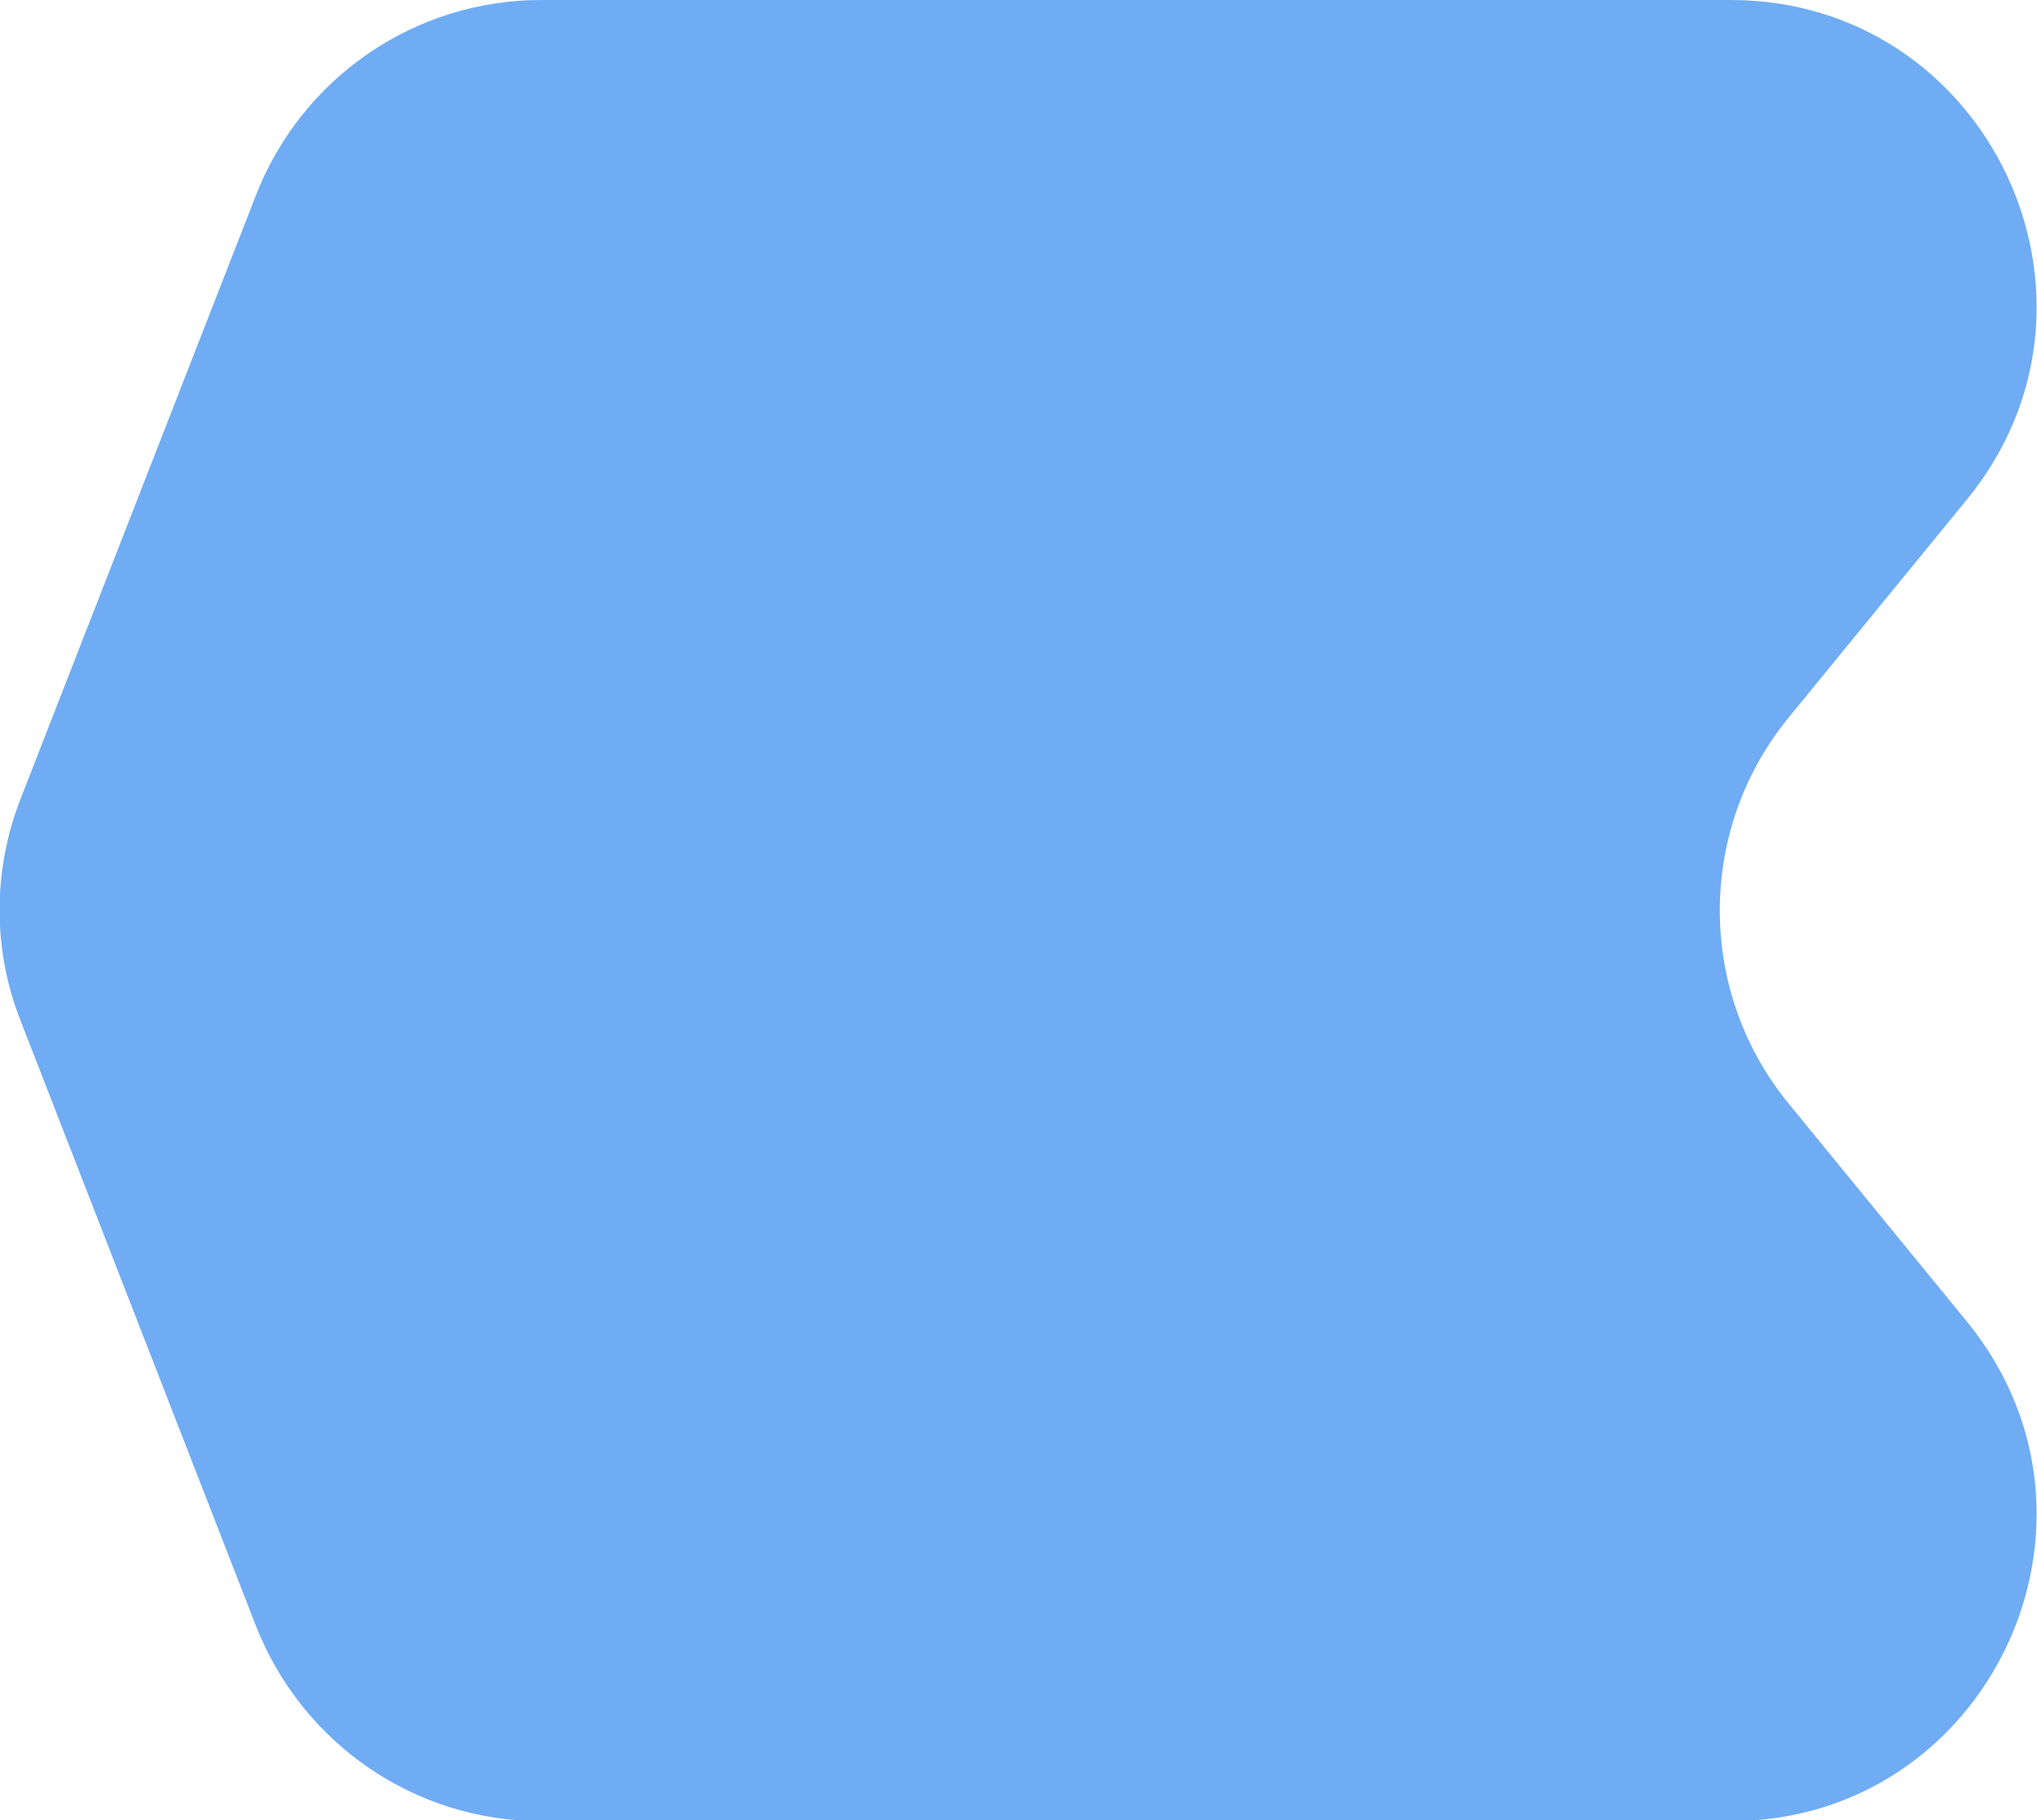
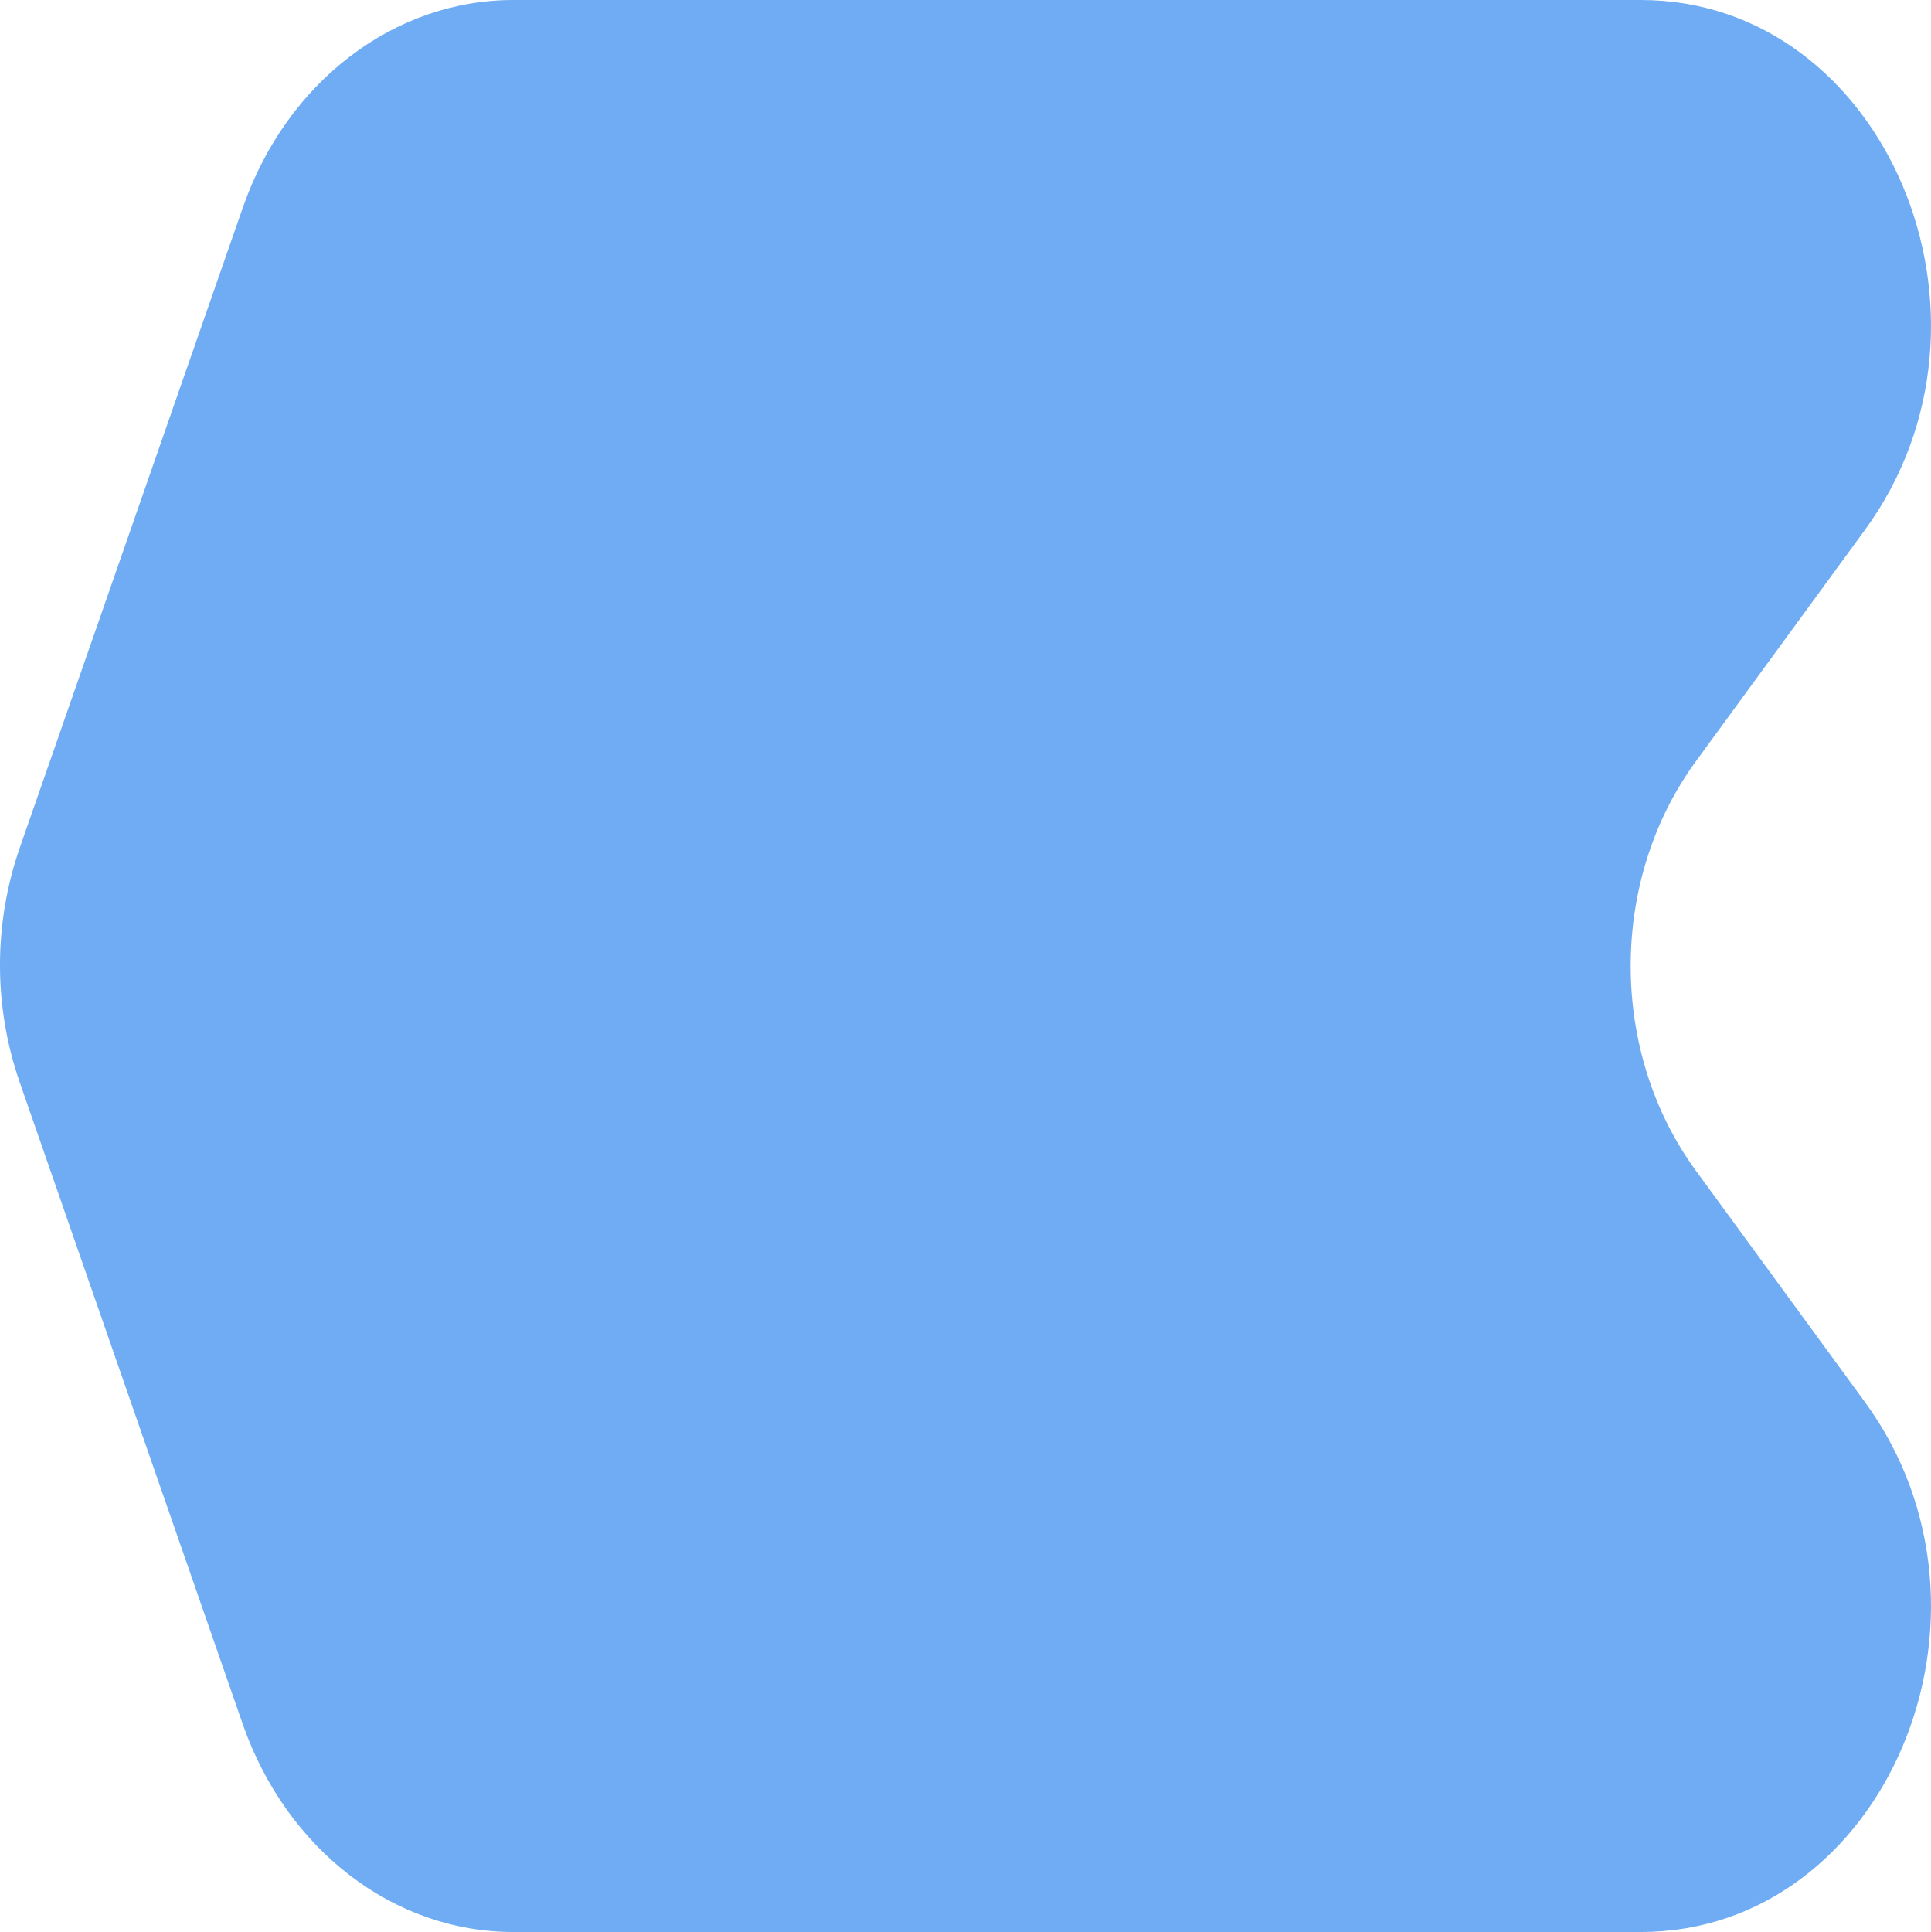
- <svg xmlns="http://www.w3.org/2000/svg" version="1.1" id="Layer_1" x="0px" y="0px" viewBox="0 0 246.6 220.3" style="enable-background:new 0 0 246.6 220.3;" xml:space="preserve">
-   <style type="text/css">
- 	.st0{fill:#6FACF3;}
- </style>
-   <path class="st0" d="M31,23.6C36.6,9.3,50.3,0,65.5,0h144c31.2,0,48.4,36.3,28.6,60.5l-21.5,26.3c-11.2,13.6-11.2,33.3,0,46.9  l21.5,26.3c19.8,24.2,2.6,60.5-28.6,60.5h-144c-15.3,0-28.9-9.4-34.5-23.6L2.5,123.6c-3.4-8.6-3.4-18.2,0-26.9L31,23.6z" />
+ <svg xmlns="http://www.w3.org/2000/svg" id="Layer_1" data-name="Layer 1" viewBox="0 0 1199.51 1200">
+   <defs>
+     <style>.cls-1{fill:#6facf3;}</style>
+   </defs>
+   <path class="cls-1" d="M151.52,128.44C178.76,50.61,245.4,0,319.33,0h700.44c151.76,0,235.42,197.55,139.11,329.25L1054.3,472.38c-54.48,74-54.48,181.23,0,255.24l104.58,143.13c96.31,131.7,12.65,329.25-139.11,329.25H319.33c-74.42,0-140.57-51.16-167.81-128.44L12.89,672.65a222.14,222.14,0,0,1,0-146.39Z" transform="translate(-0.49)" />
</svg>
